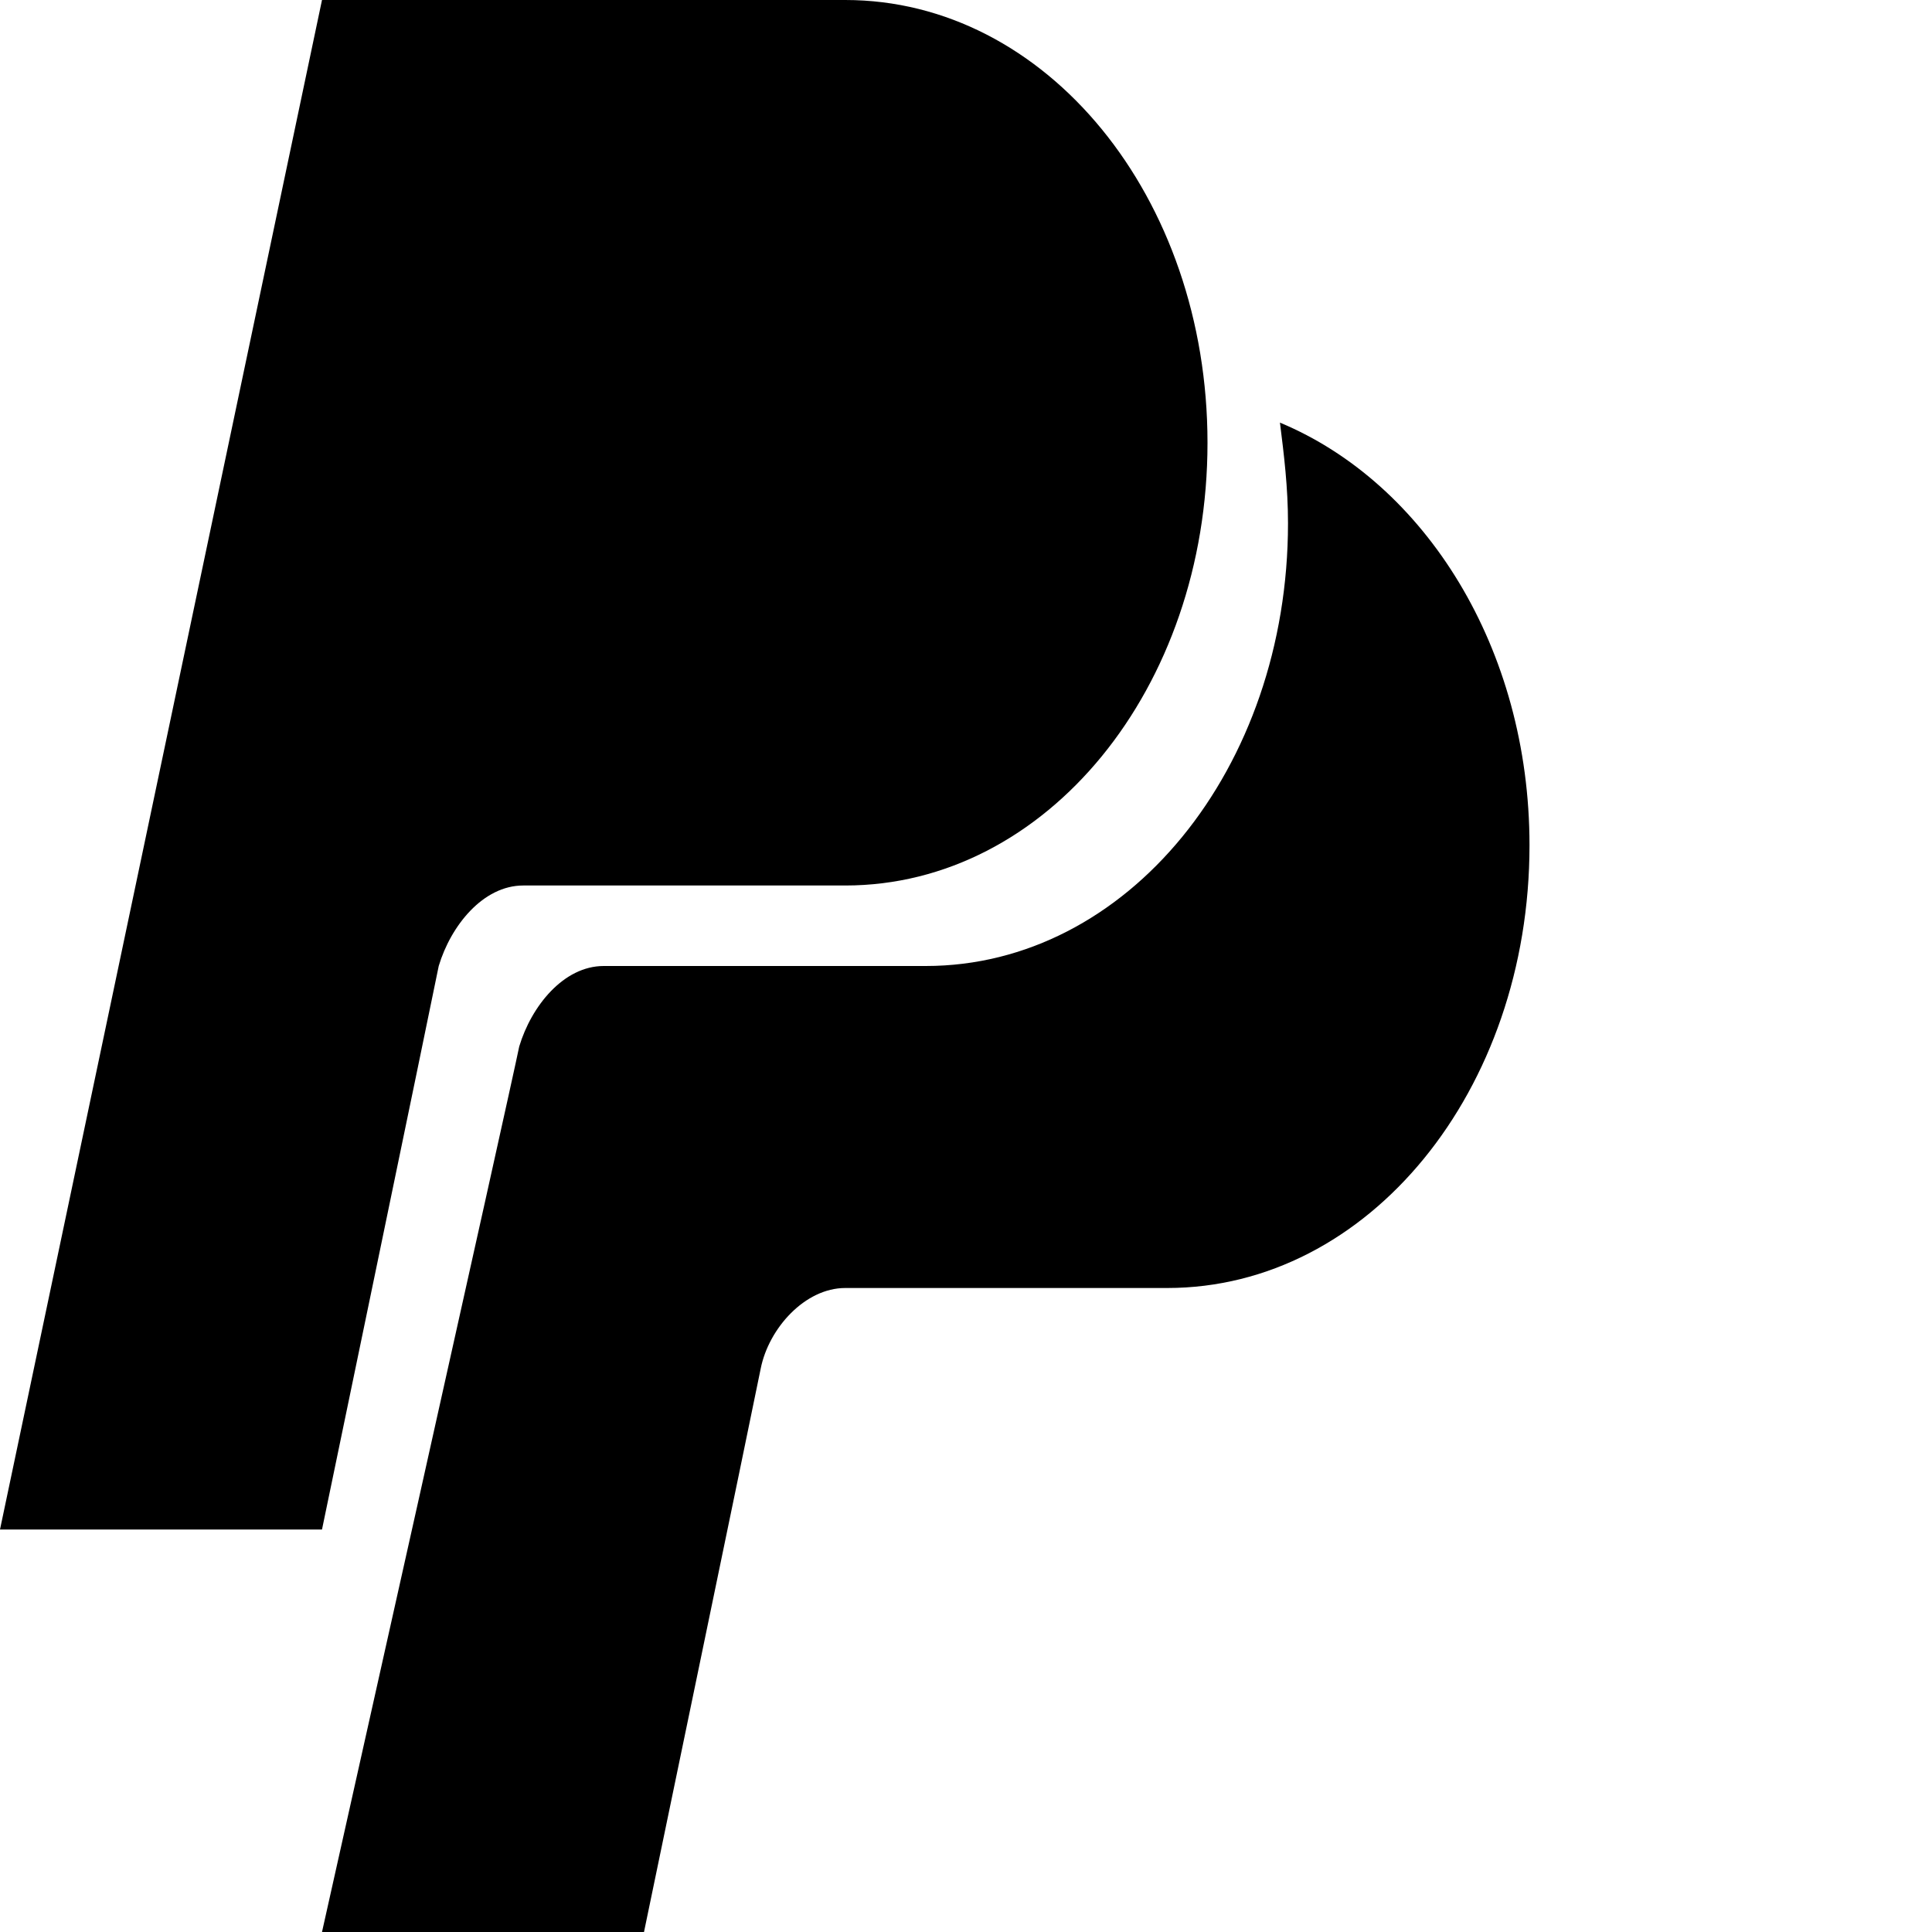
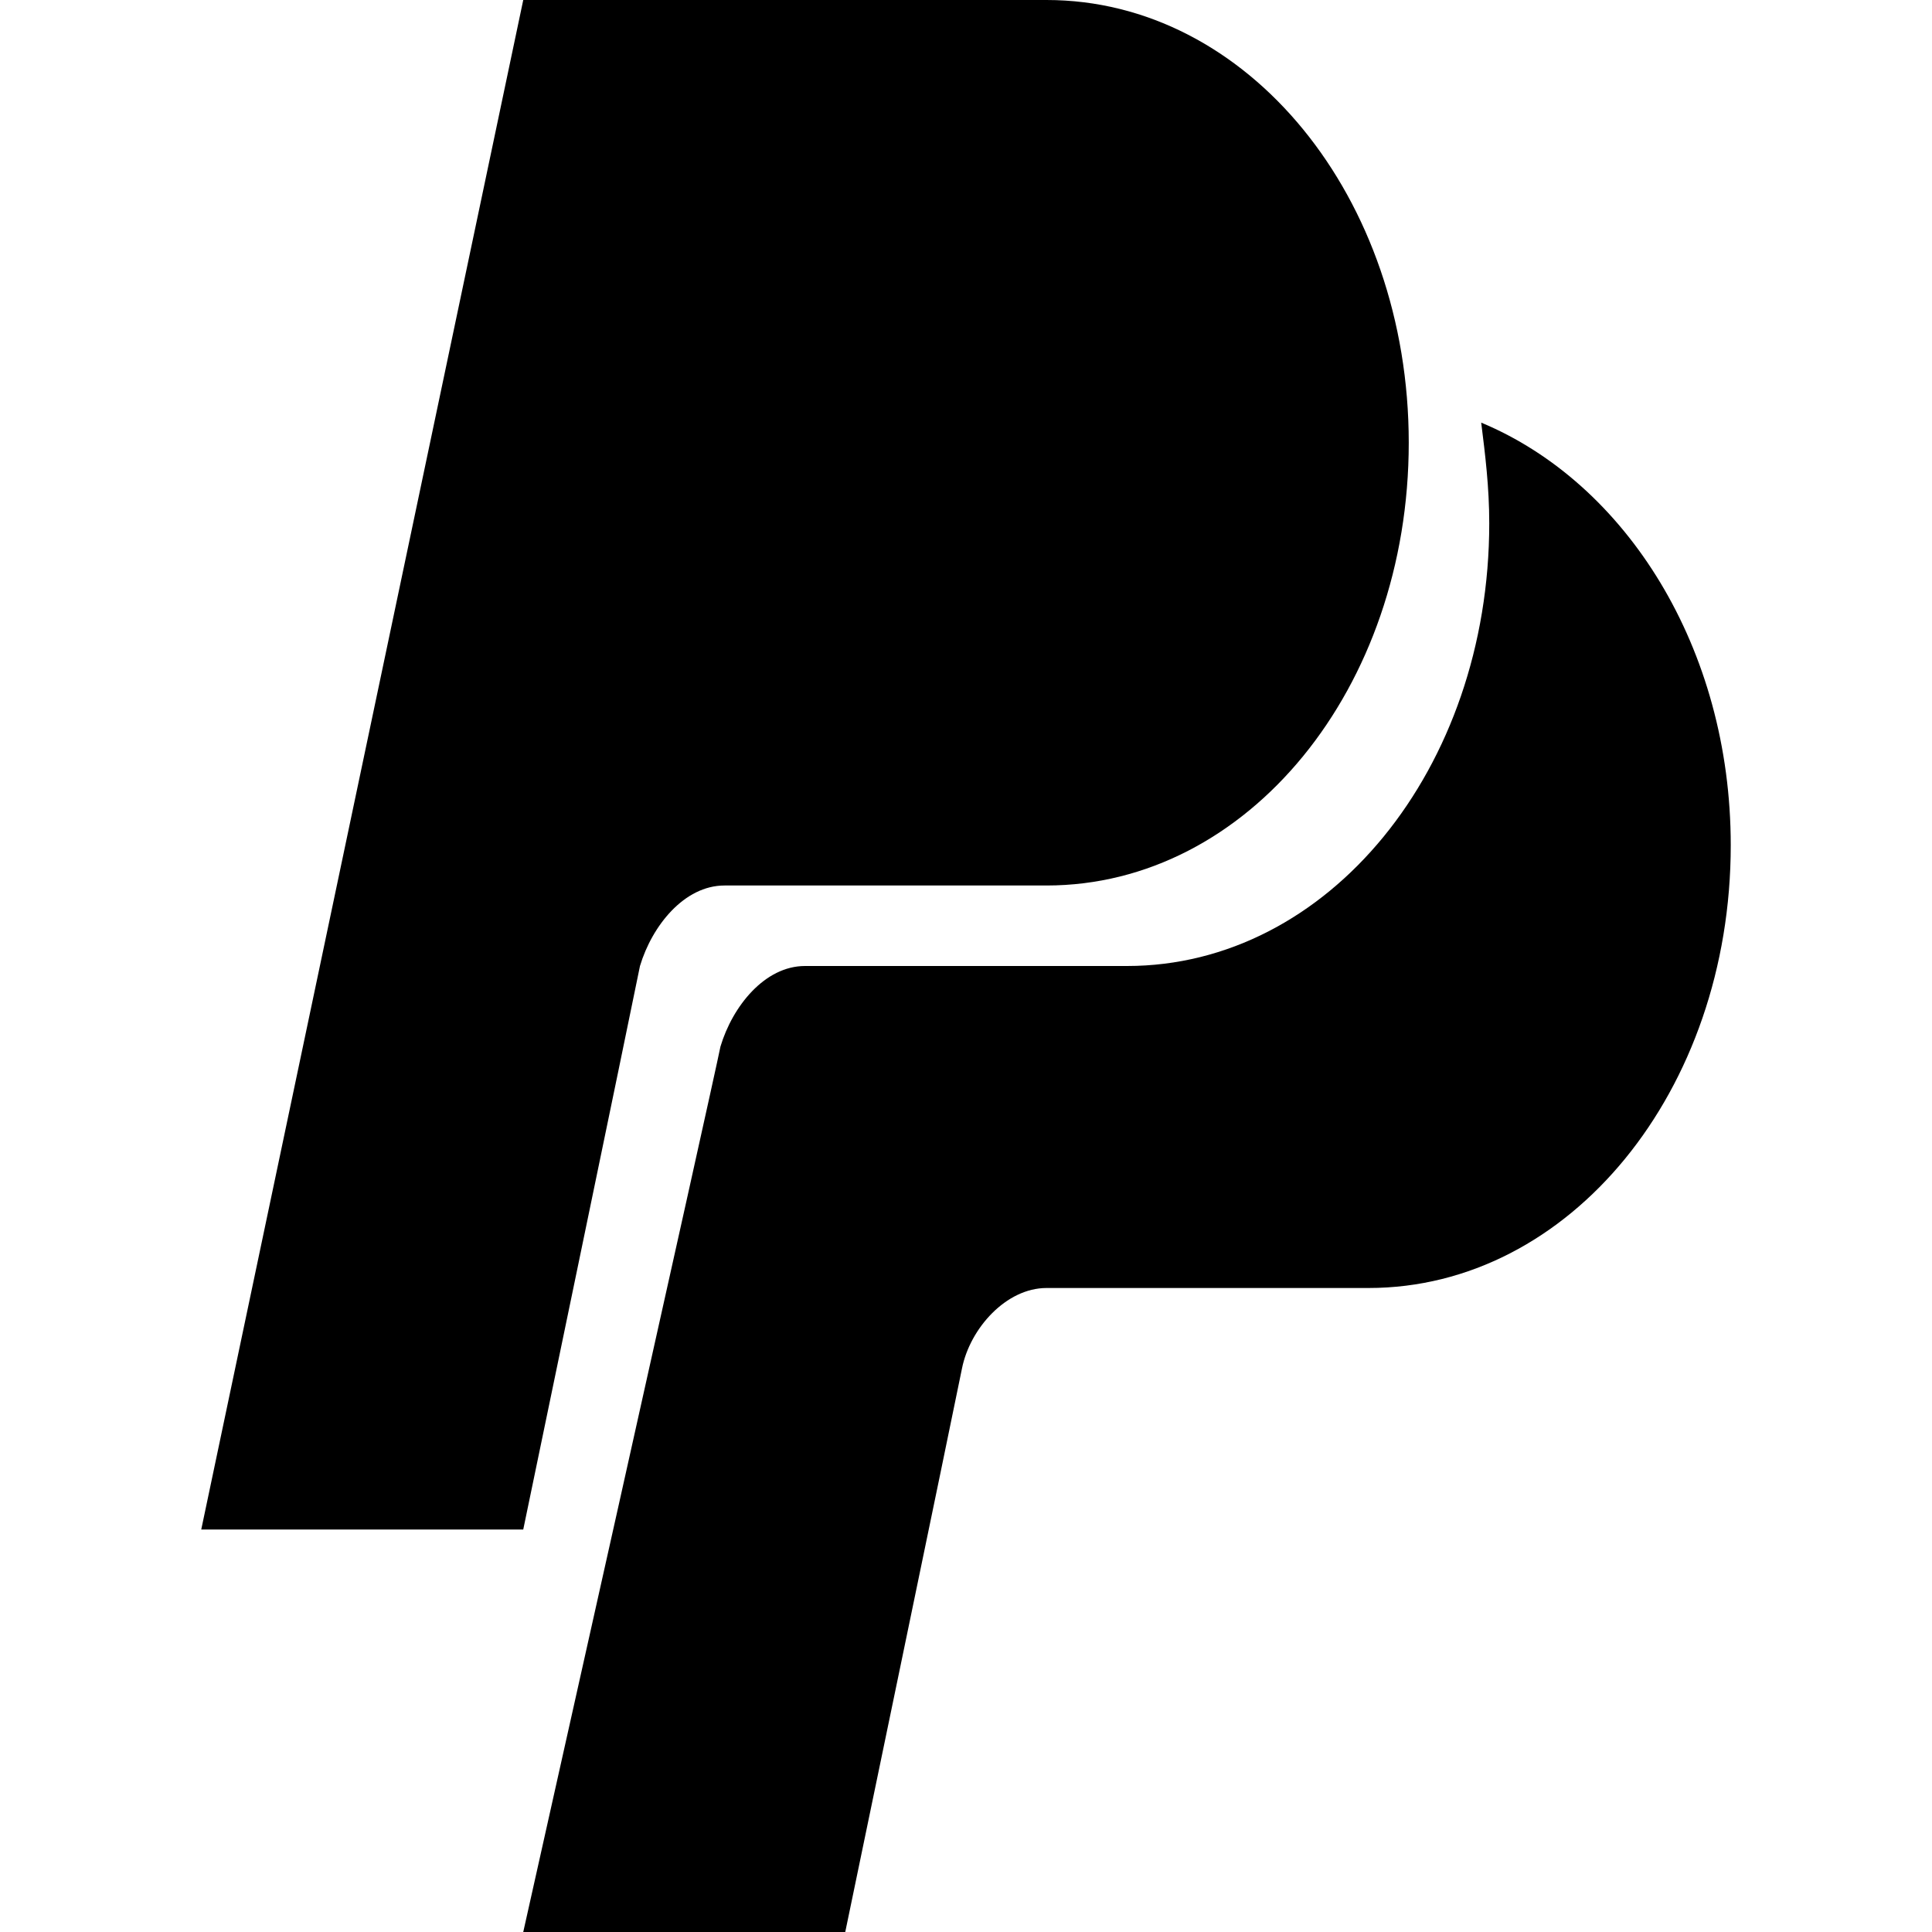
<svg xmlns="http://www.w3.org/2000/svg" viewBox="0 0 48 48">
-   <path d="M10.9,24C10.7,25,8,38,8,38H0L8,0c0,0,11.1,0,13,0c5,0,9,4.9,9,11s-4,11-9,11c-3,0-6.1,0-8,0C12,22,11.2,23,10.9,24z" />
-   <path d="M31.8,10.5c0.1,0.8,0.2,1.6,0.2,2.5c0,6.1-4,11-9,11c-3,0-6.1,0-8,0c-1,0-1.8,1-2.1,2C12.7,27,8,48,8,48h8c0,0,2.7-13,2.9-14c0.2-1,1.1-2,2.1-2c1.9,0,5,0,8,0c5,0,9-4.9,9-11C38,16.1,35.4,12,31.8,10.5z" />
+   <path d="M15.9,24C15.7,25,13,38,13,38H5l8-38c0,0,11.1,0,13,0c5,0,9,4.9,9,11s-4,11-9,11c-3,0-6.1,0-8,0C17,22,16.2,23,15.9,24z" />
+   <path d="M36.8,10.5c0.1,0.8,0.2,1.6,0.2,2.5c0,6.1-4,11-9,11c-3,0-6.1,0-8,0c-1,0-1.8,1-2.1,2C17.7,27,13,48,13,48h8c0,0,2.7-13,2.9-14c0.2-1,1.1-2,2.1-2c1.9,0,5,0,8,0c5,0,9-4.9,9-11C43,16.1,40.4,12,36.8,10.5z" />
</svg>
